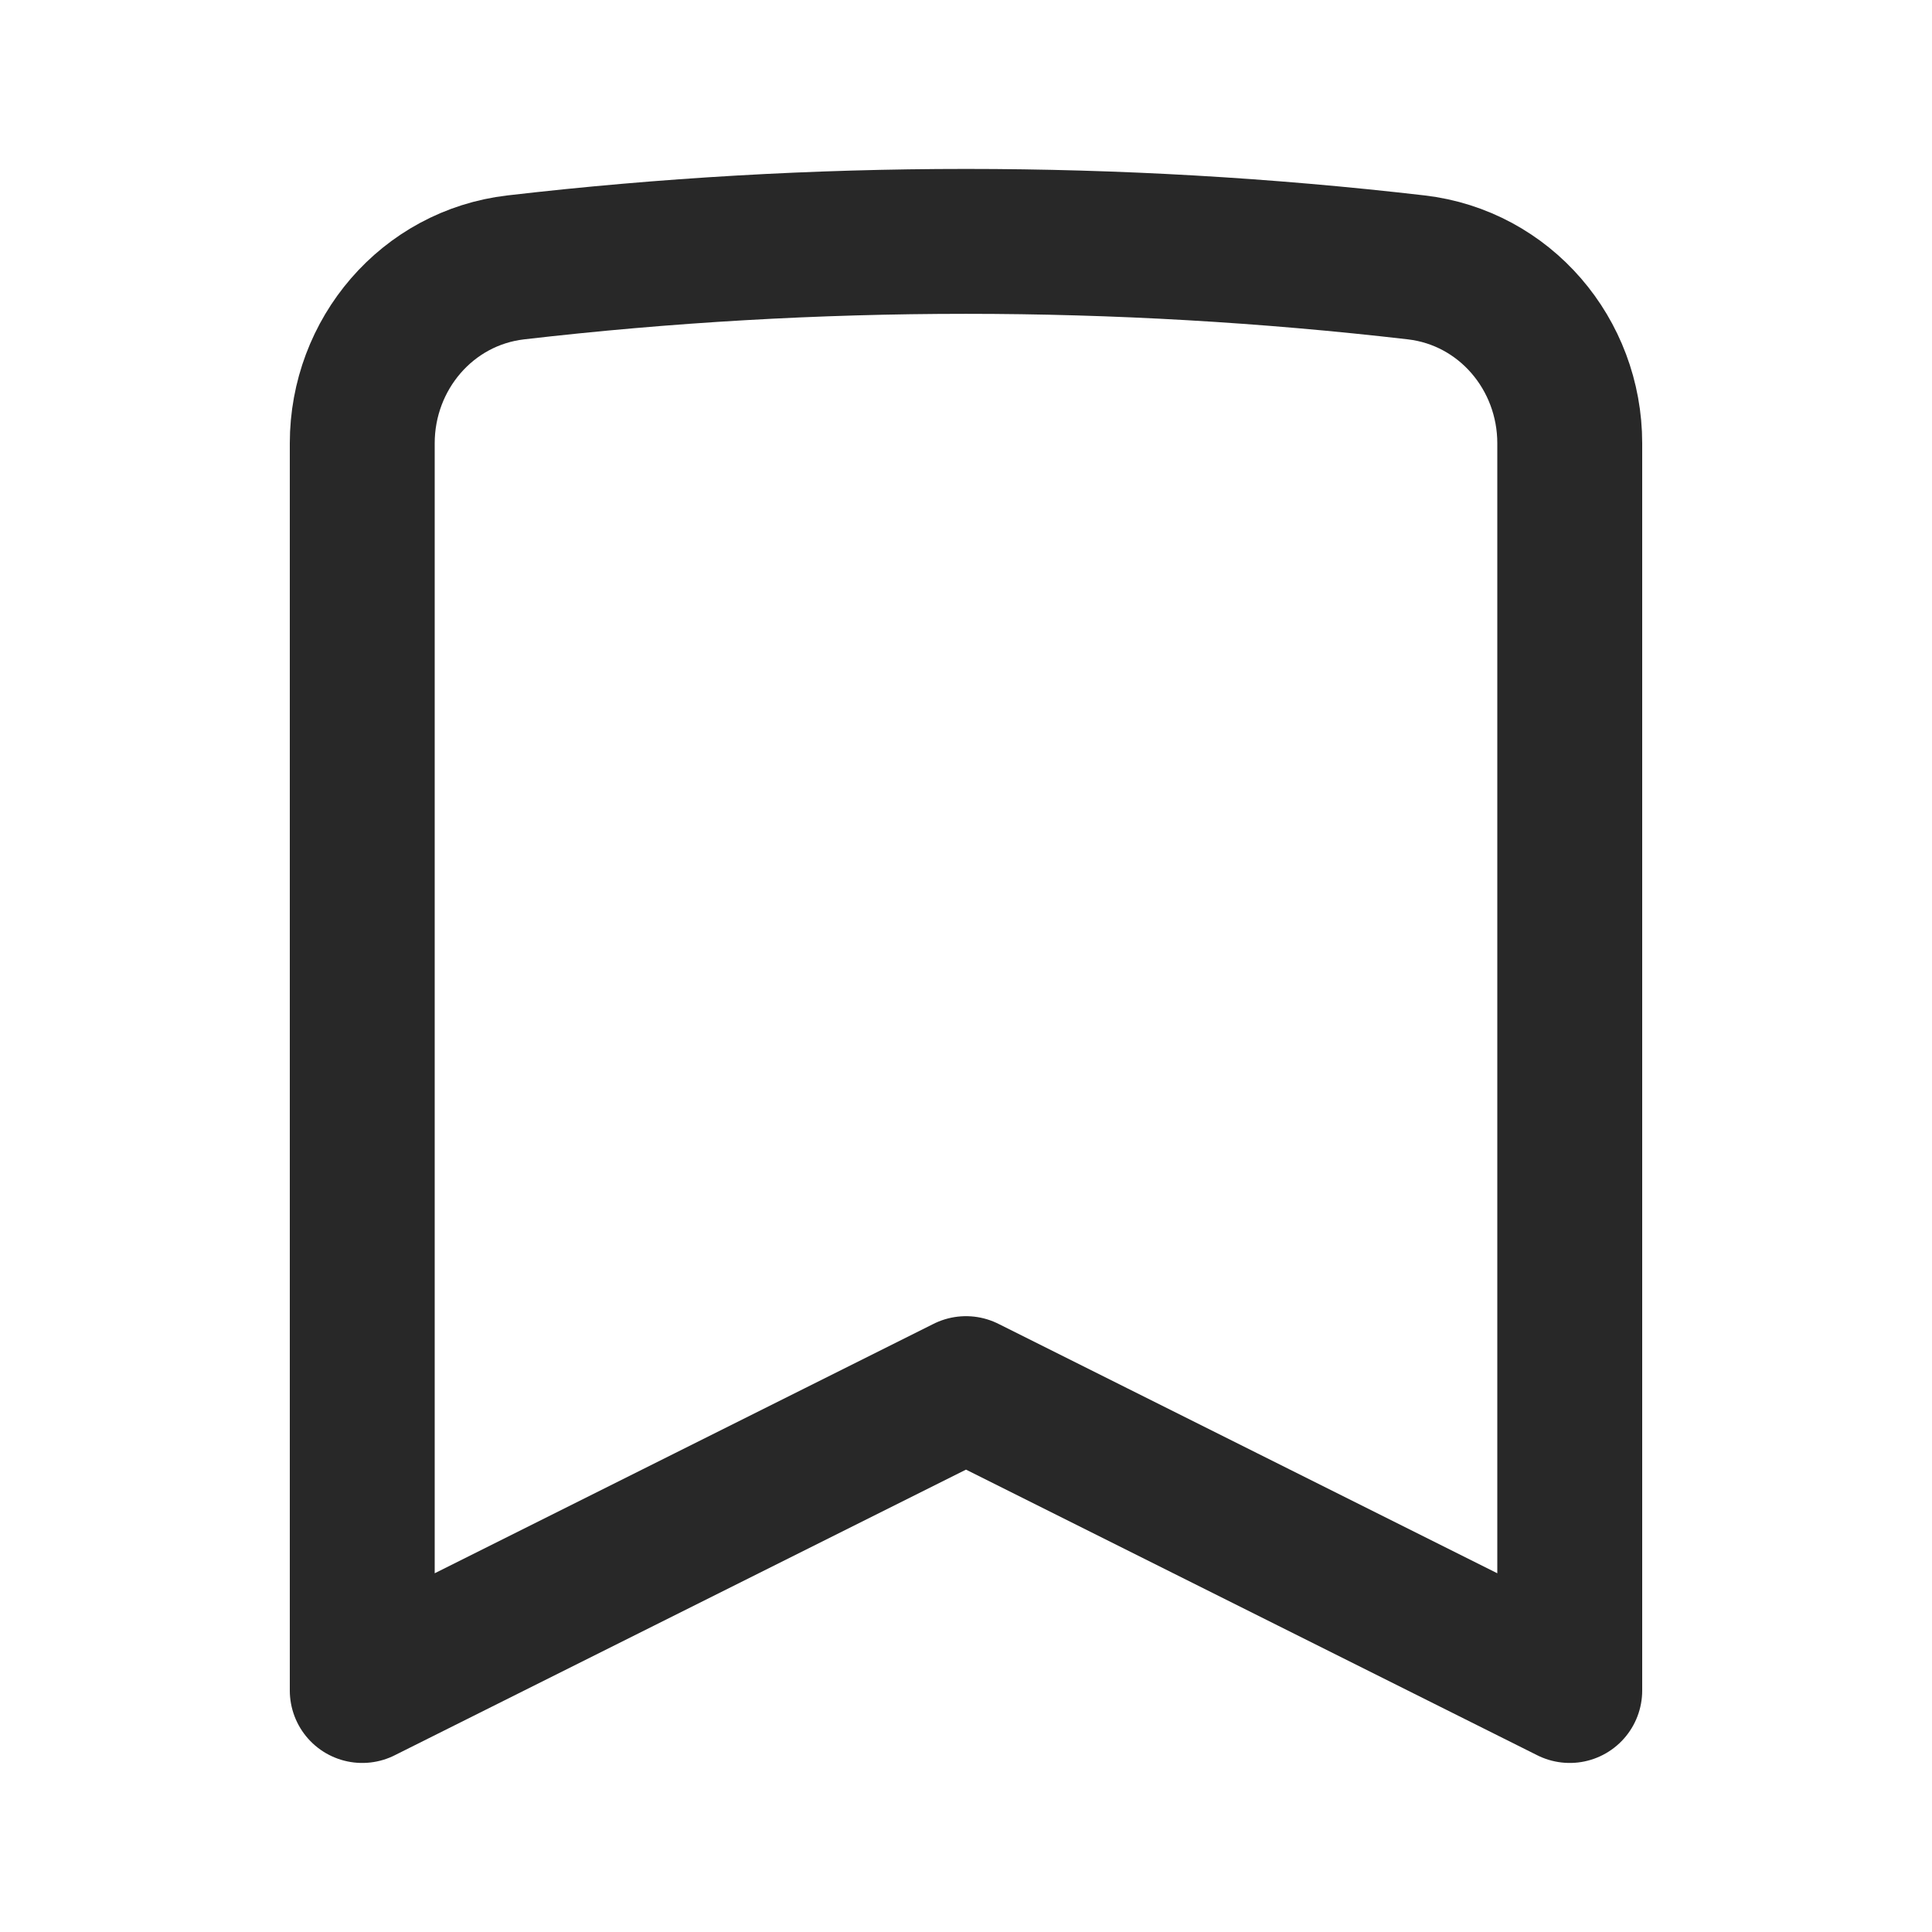
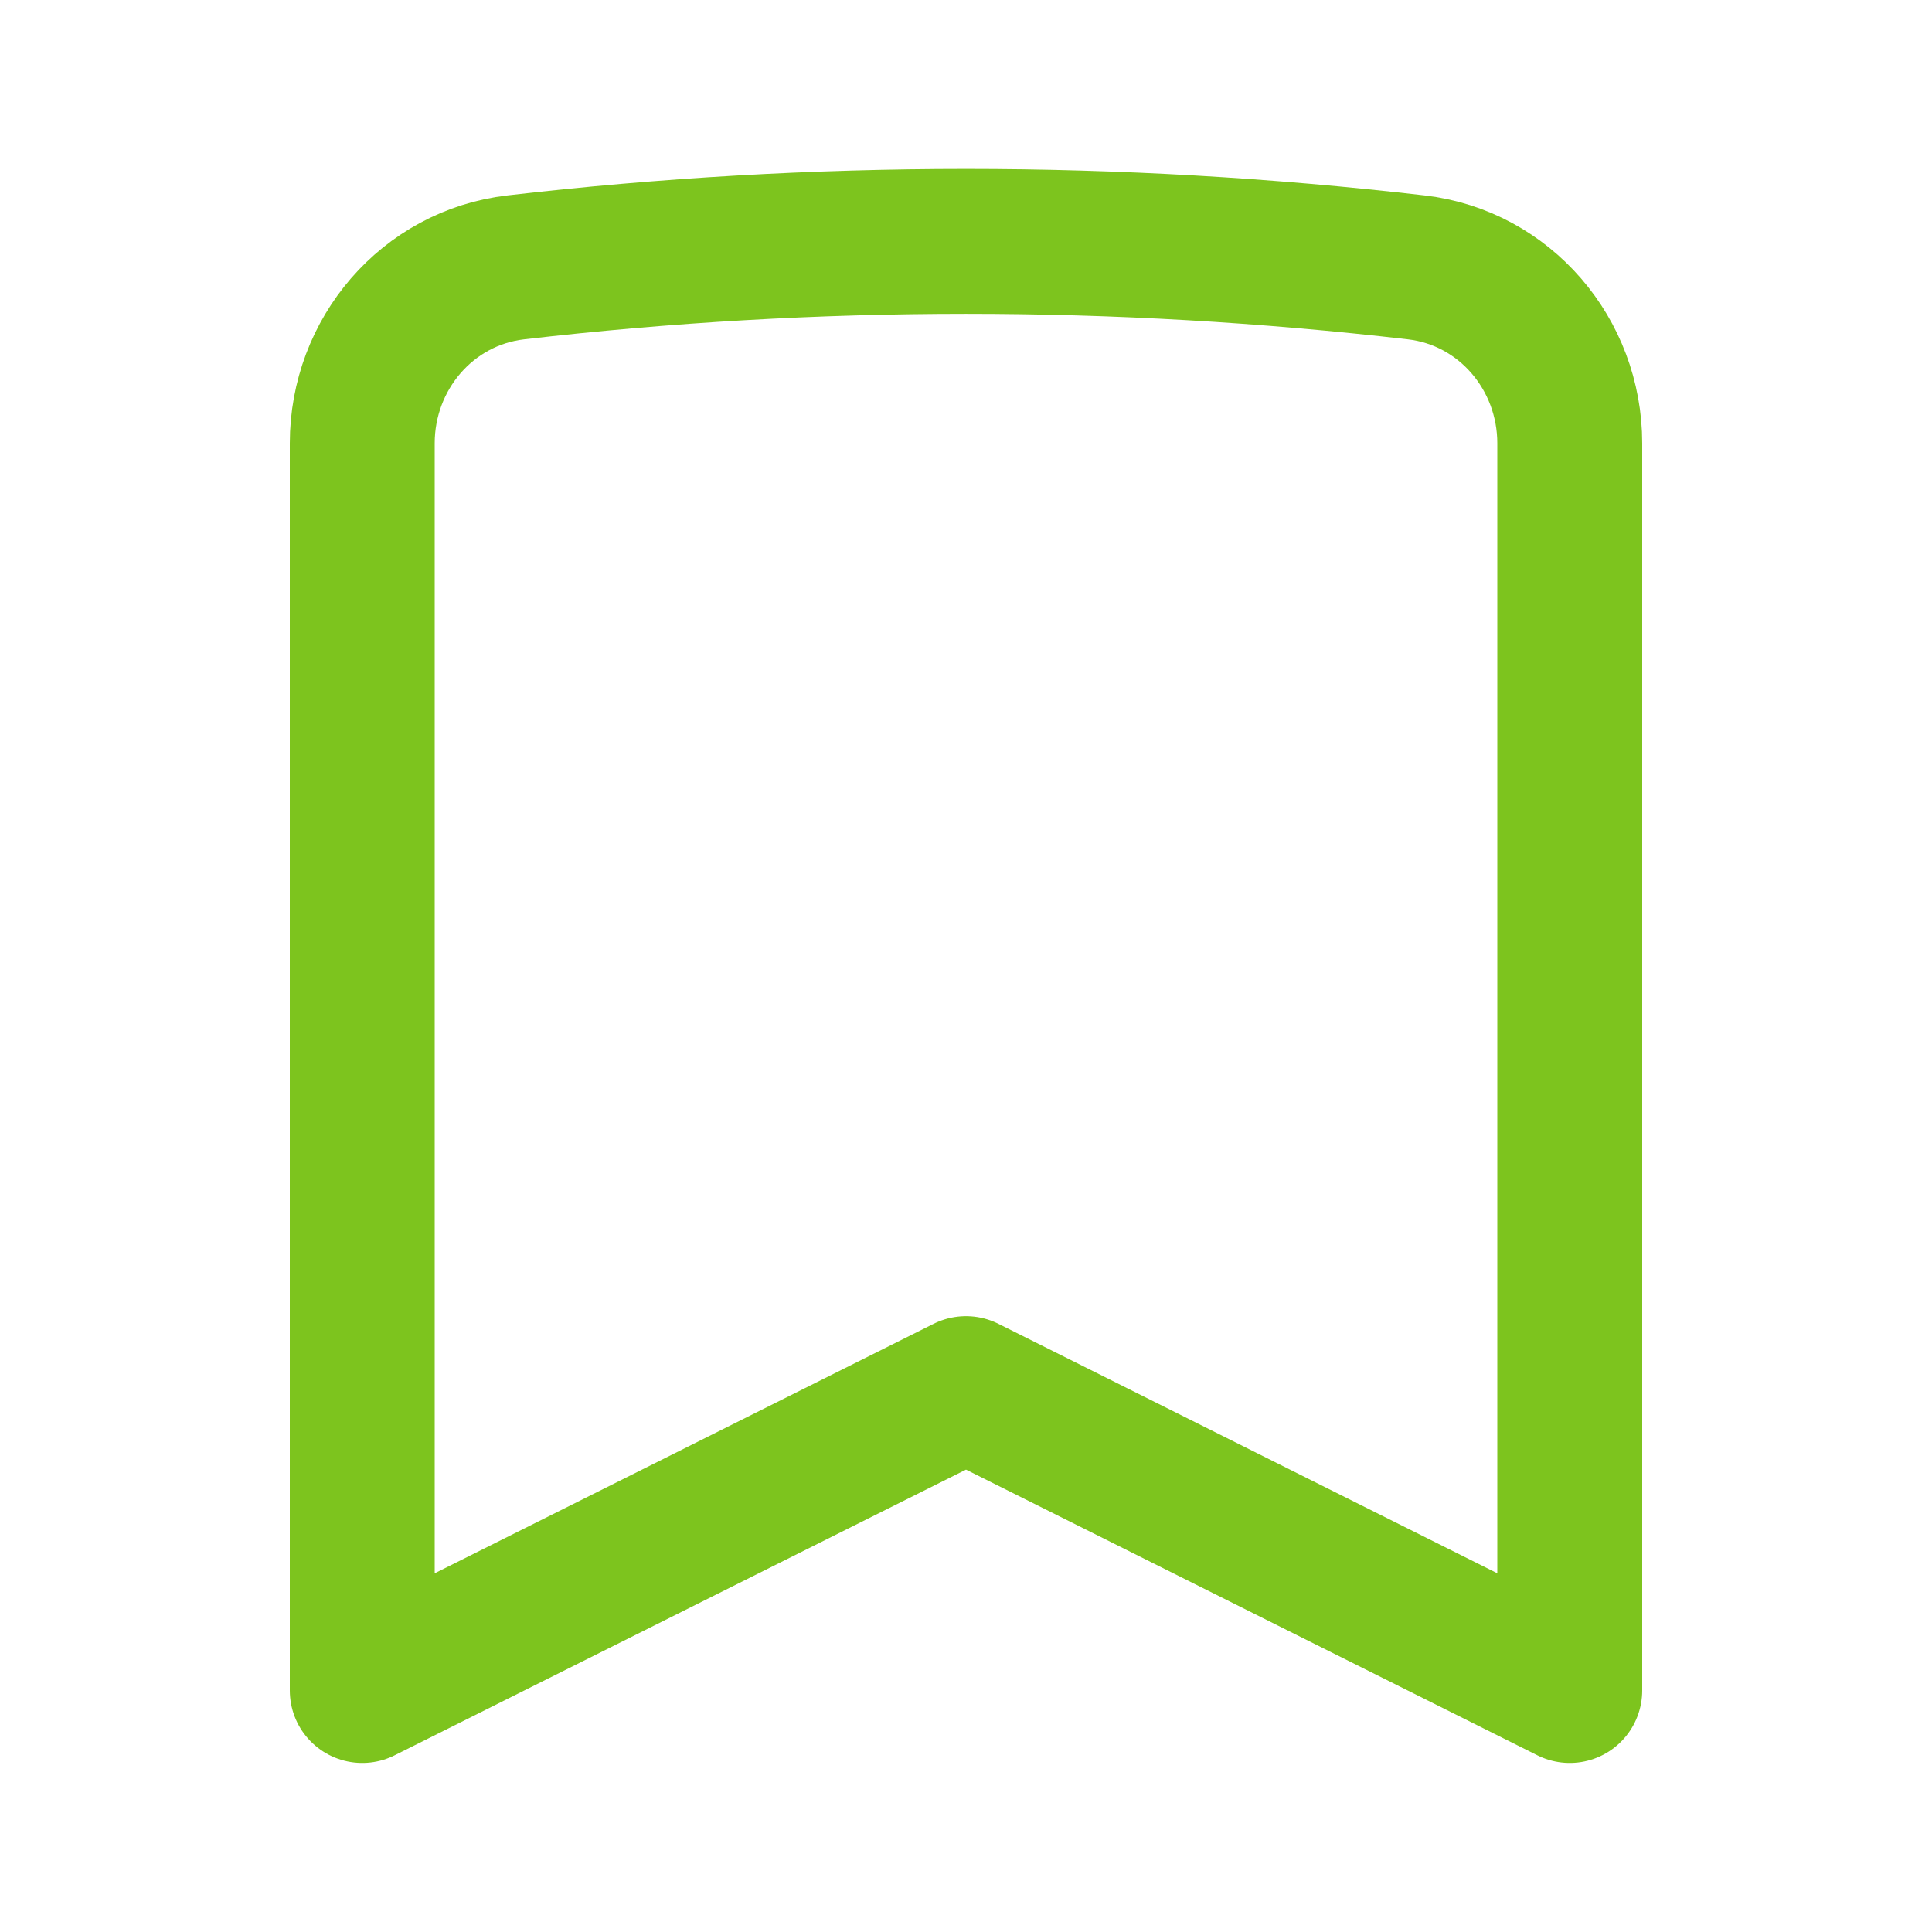
<svg xmlns="http://www.w3.org/2000/svg" width="20" height="20" viewBox="0 0 20 20" fill="none">
-   <path d="M14.661 2.768C15.578 2.875 16.25 3.666 16.25 4.589V17.5L10 14.375L3.75 17.5V4.589C3.75 3.666 4.422 2.875 5.339 2.768C8.436 2.409 11.564 2.409 14.661 2.768Z" stroke="#282828" stroke-width="1.5" stroke-linecap="round" stroke-linejoin="round" />
+   <path d="M14.661 2.768C15.578 2.875 16.25 3.666 16.25 4.589V17.5L10 14.375L3.75 17.5V4.589C3.75 3.666 4.422 2.875 5.339 2.768C8.436 2.409 11.564 2.409 14.661 2.768Z" stroke="#7dc41e" stroke-width="1.5" stroke-linecap="round" stroke-linejoin="round" />
</svg>
